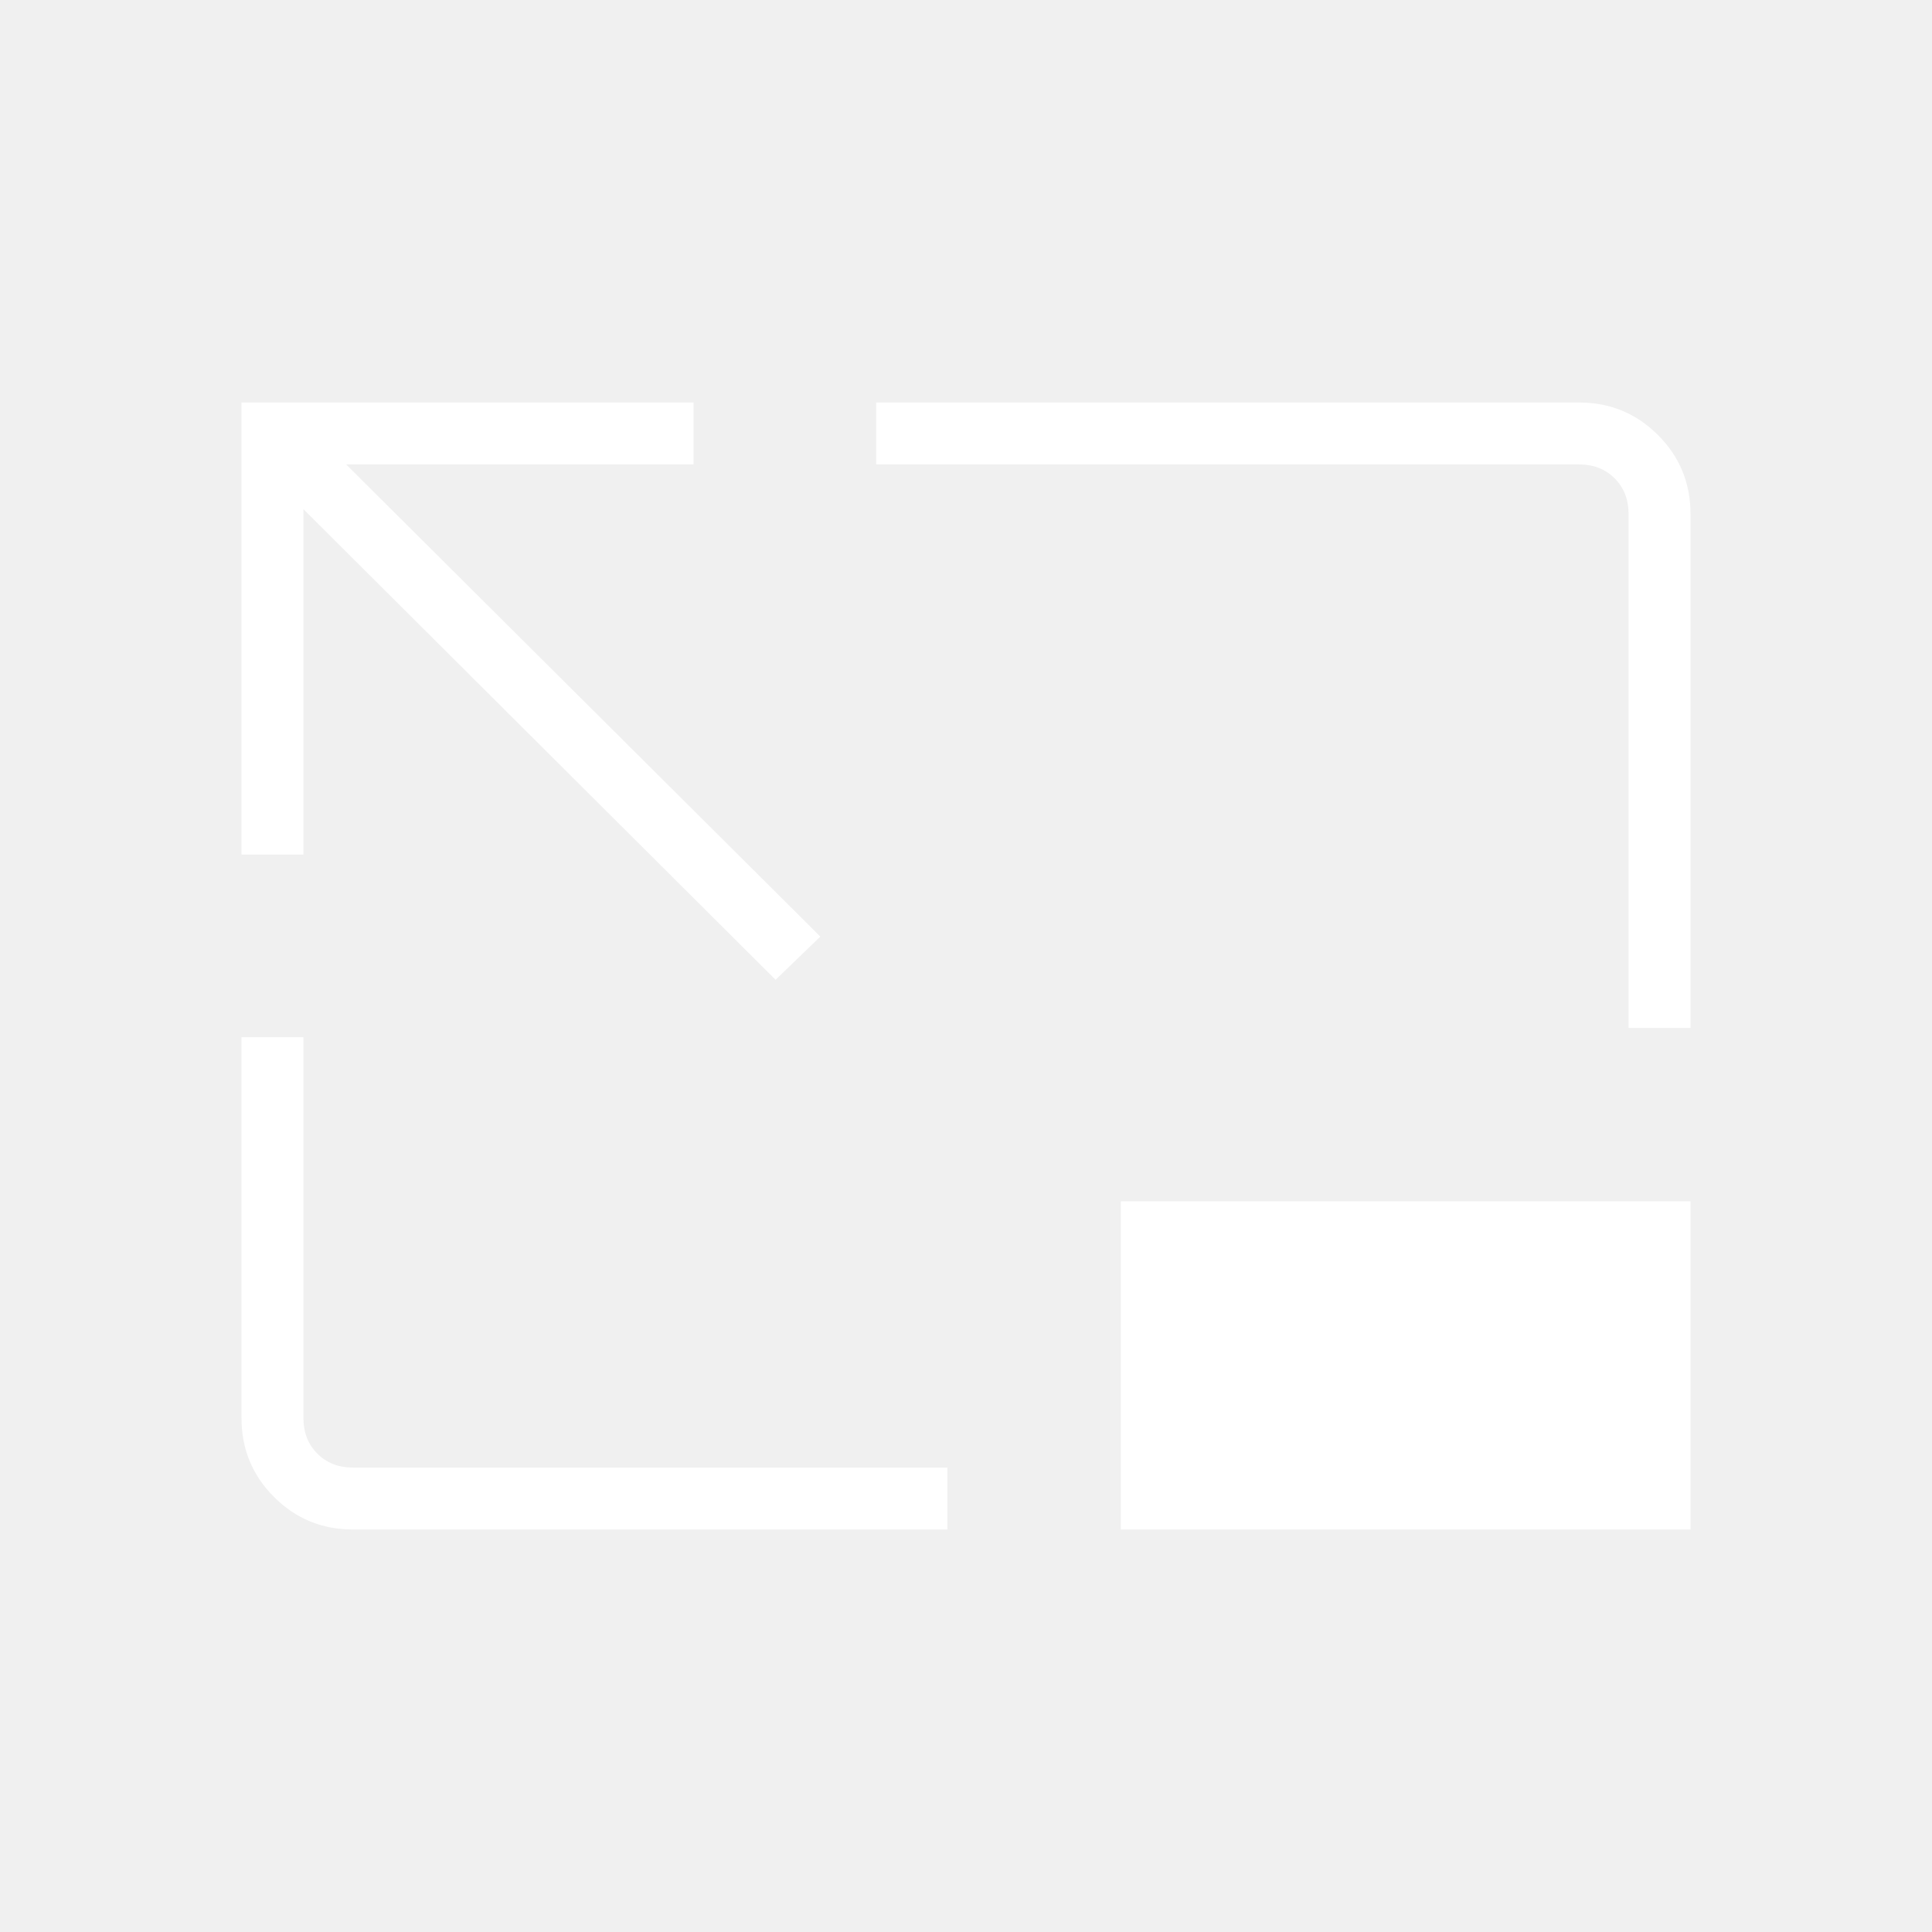
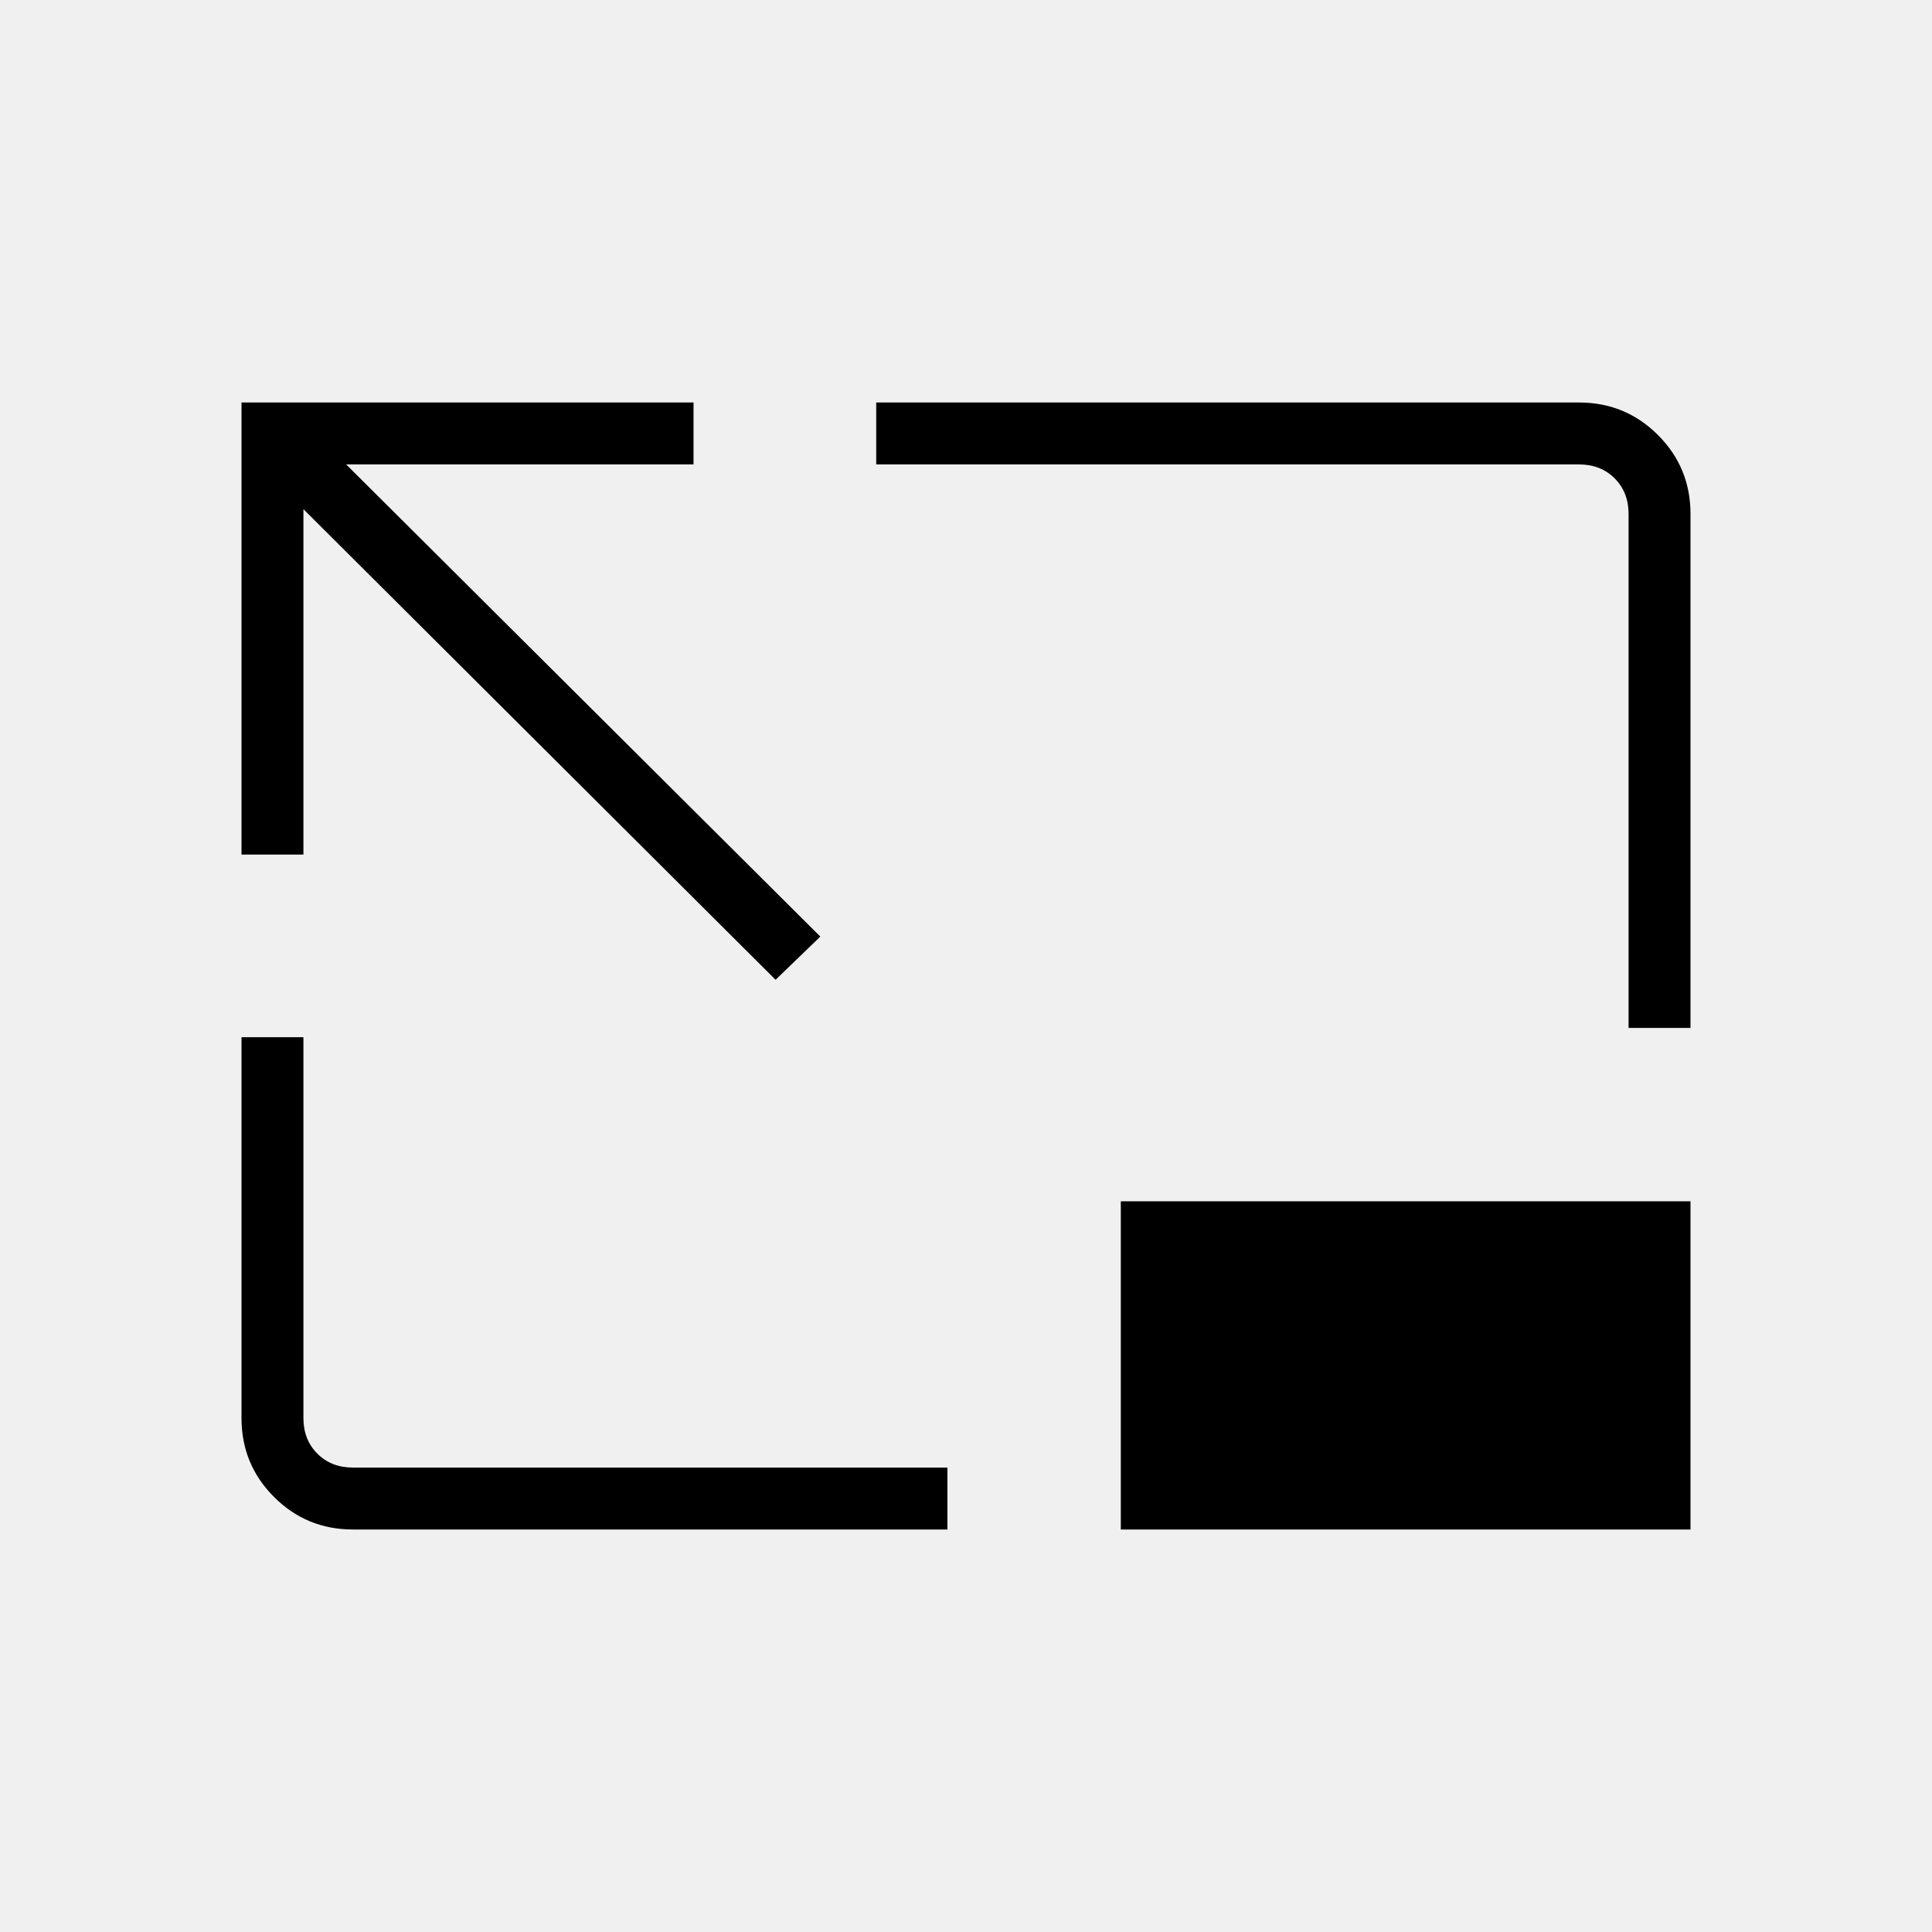
- <svg xmlns="http://www.w3.org/2000/svg" fill="white" height="48" viewBox="0 -960 960 960" width="48">
+ <svg xmlns="http://www.w3.org/2000/svg" height="48" viewBox="0 -960 960 960" width="48">
  <path d="M385.384-473.154 150.769-707v171.615H120V-760h224.615v30.769H172l235.615 234.615-22.231 21.462ZM175.384-200q-23.057 0-39.221-16.163Q120-232.327 120-255.384v-189.231h30.769v189.231q0 10.769 6.923 17.692t17.692 6.923h295.385V-200H175.384Zm633.847-249.231v-255.385q0-10.769-6.923-17.692t-17.692-6.923H435.385V-760h349.231q23.057 0 39.221 16.163Q840-727.673 840-704.616v255.385h-30.769ZM840-363.077V-200H556.923v-163.077H840Z" />
</svg>
